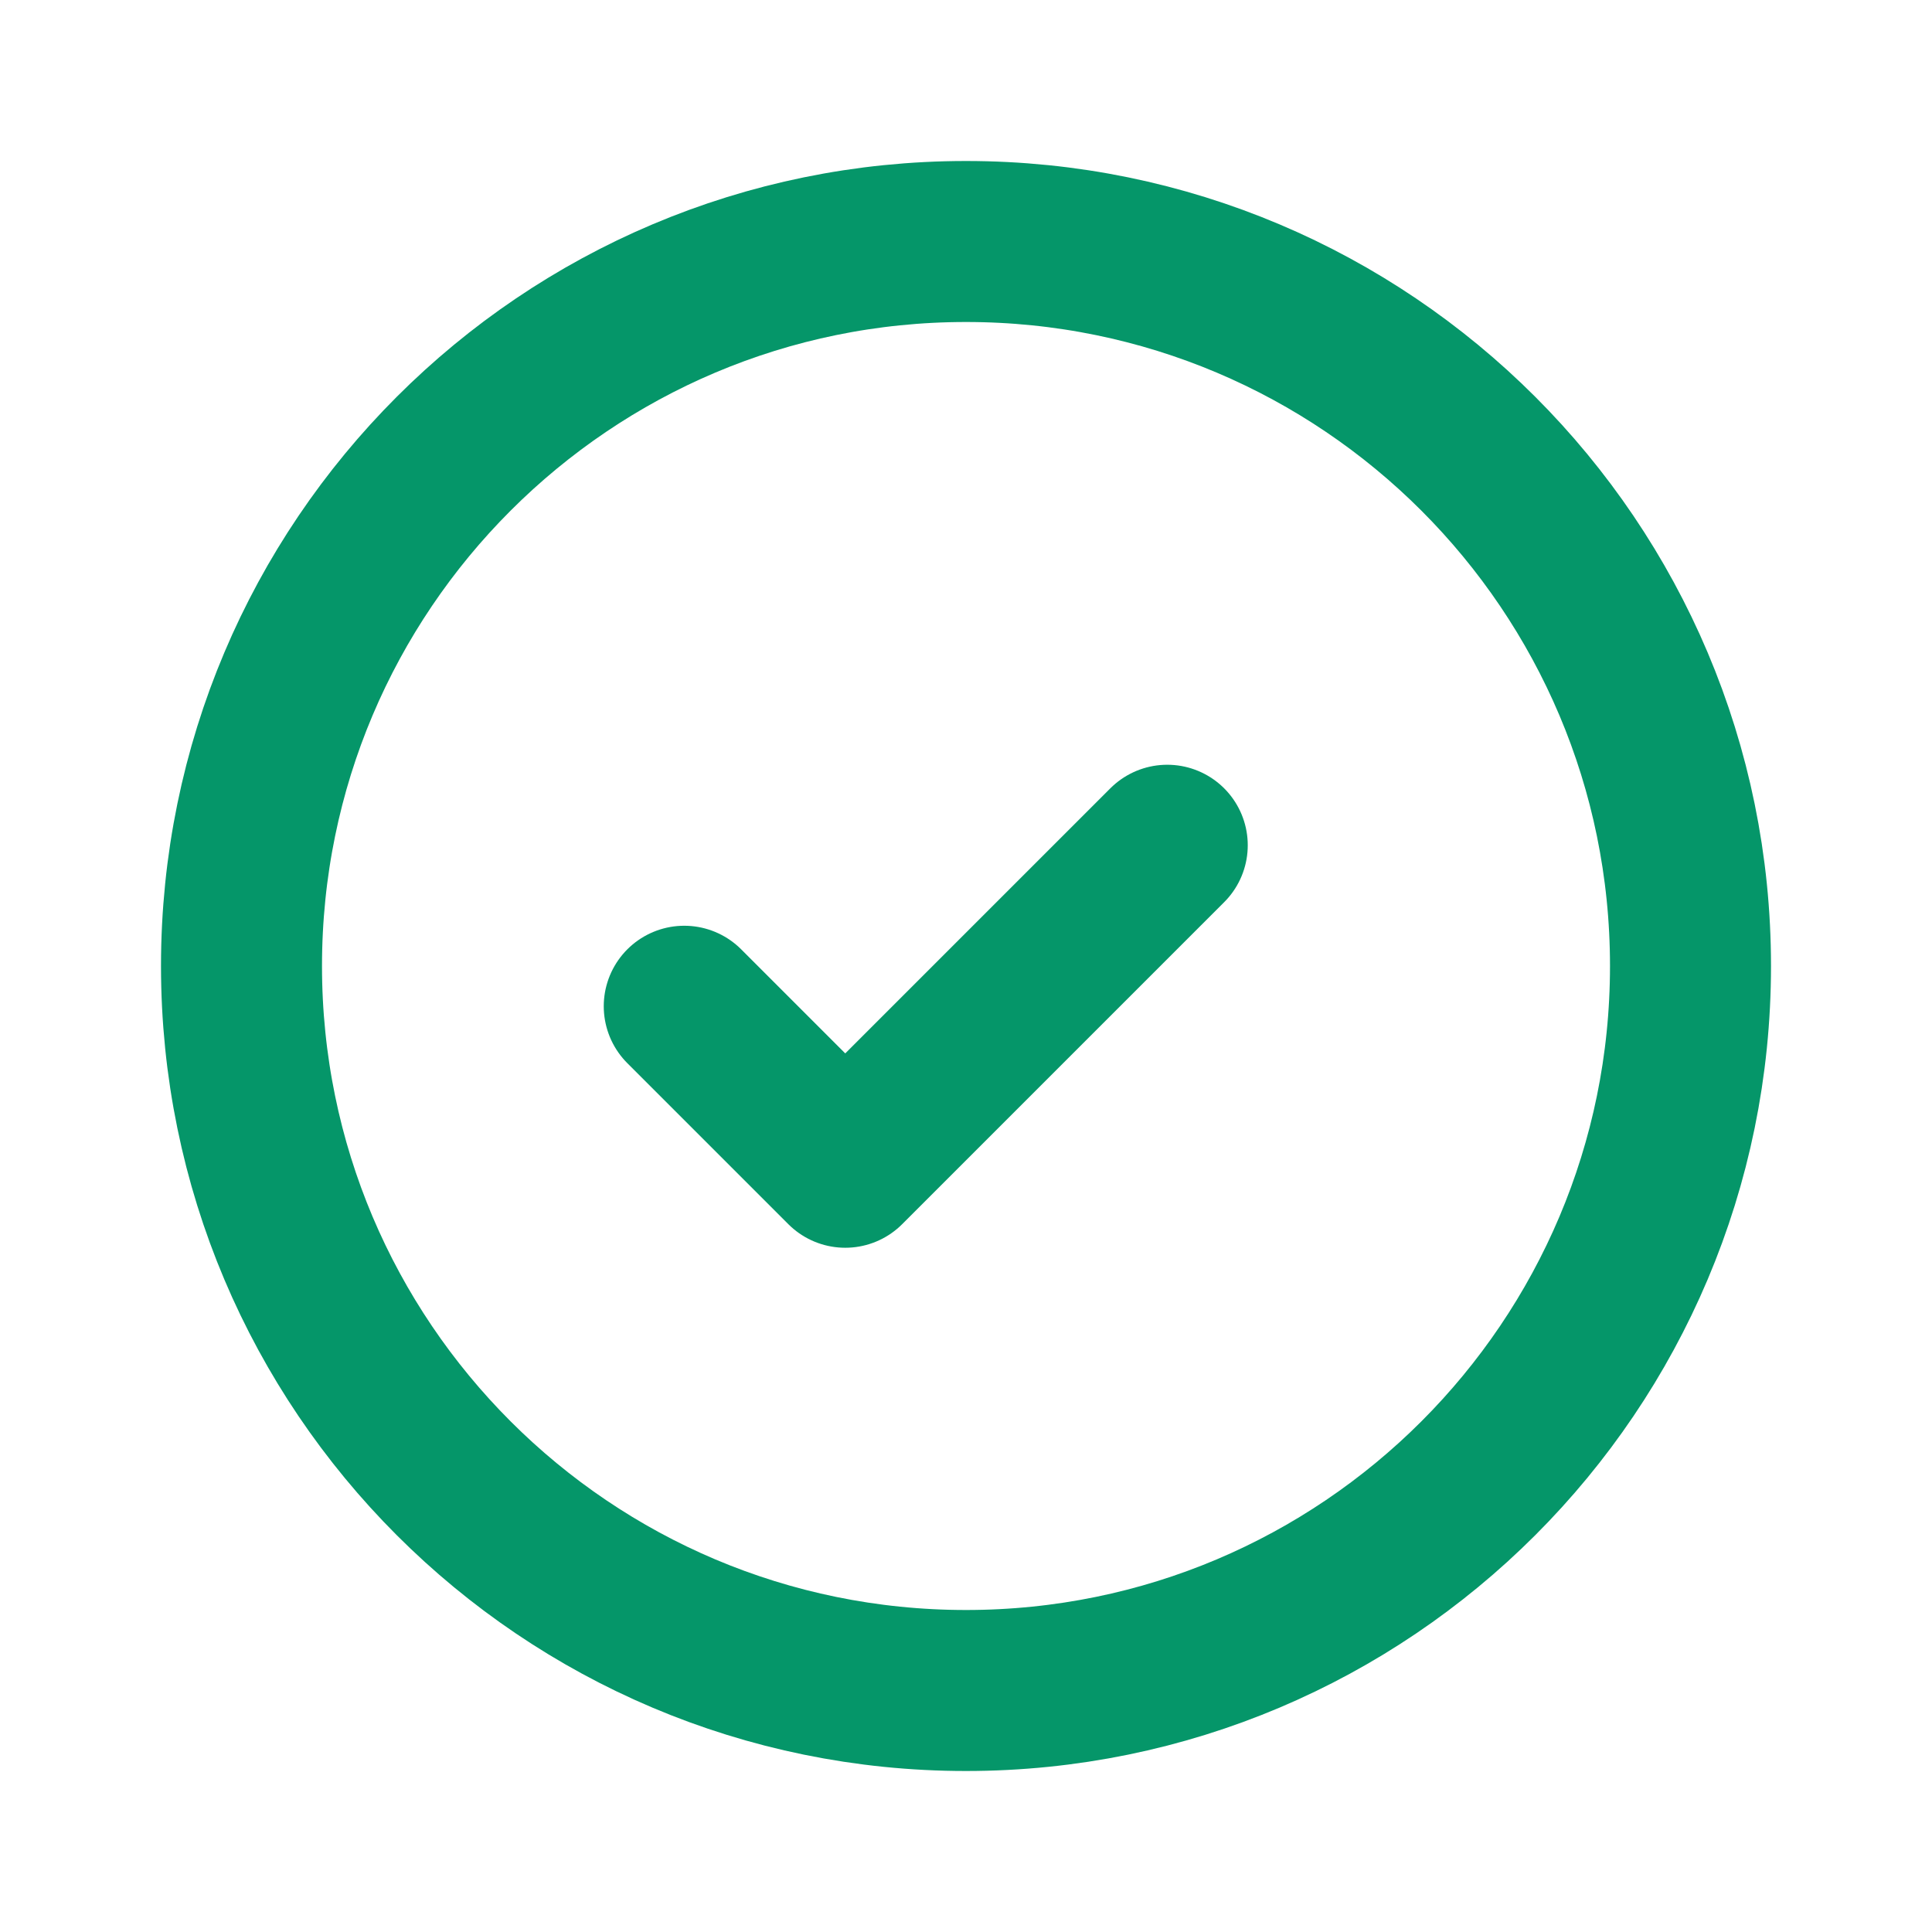
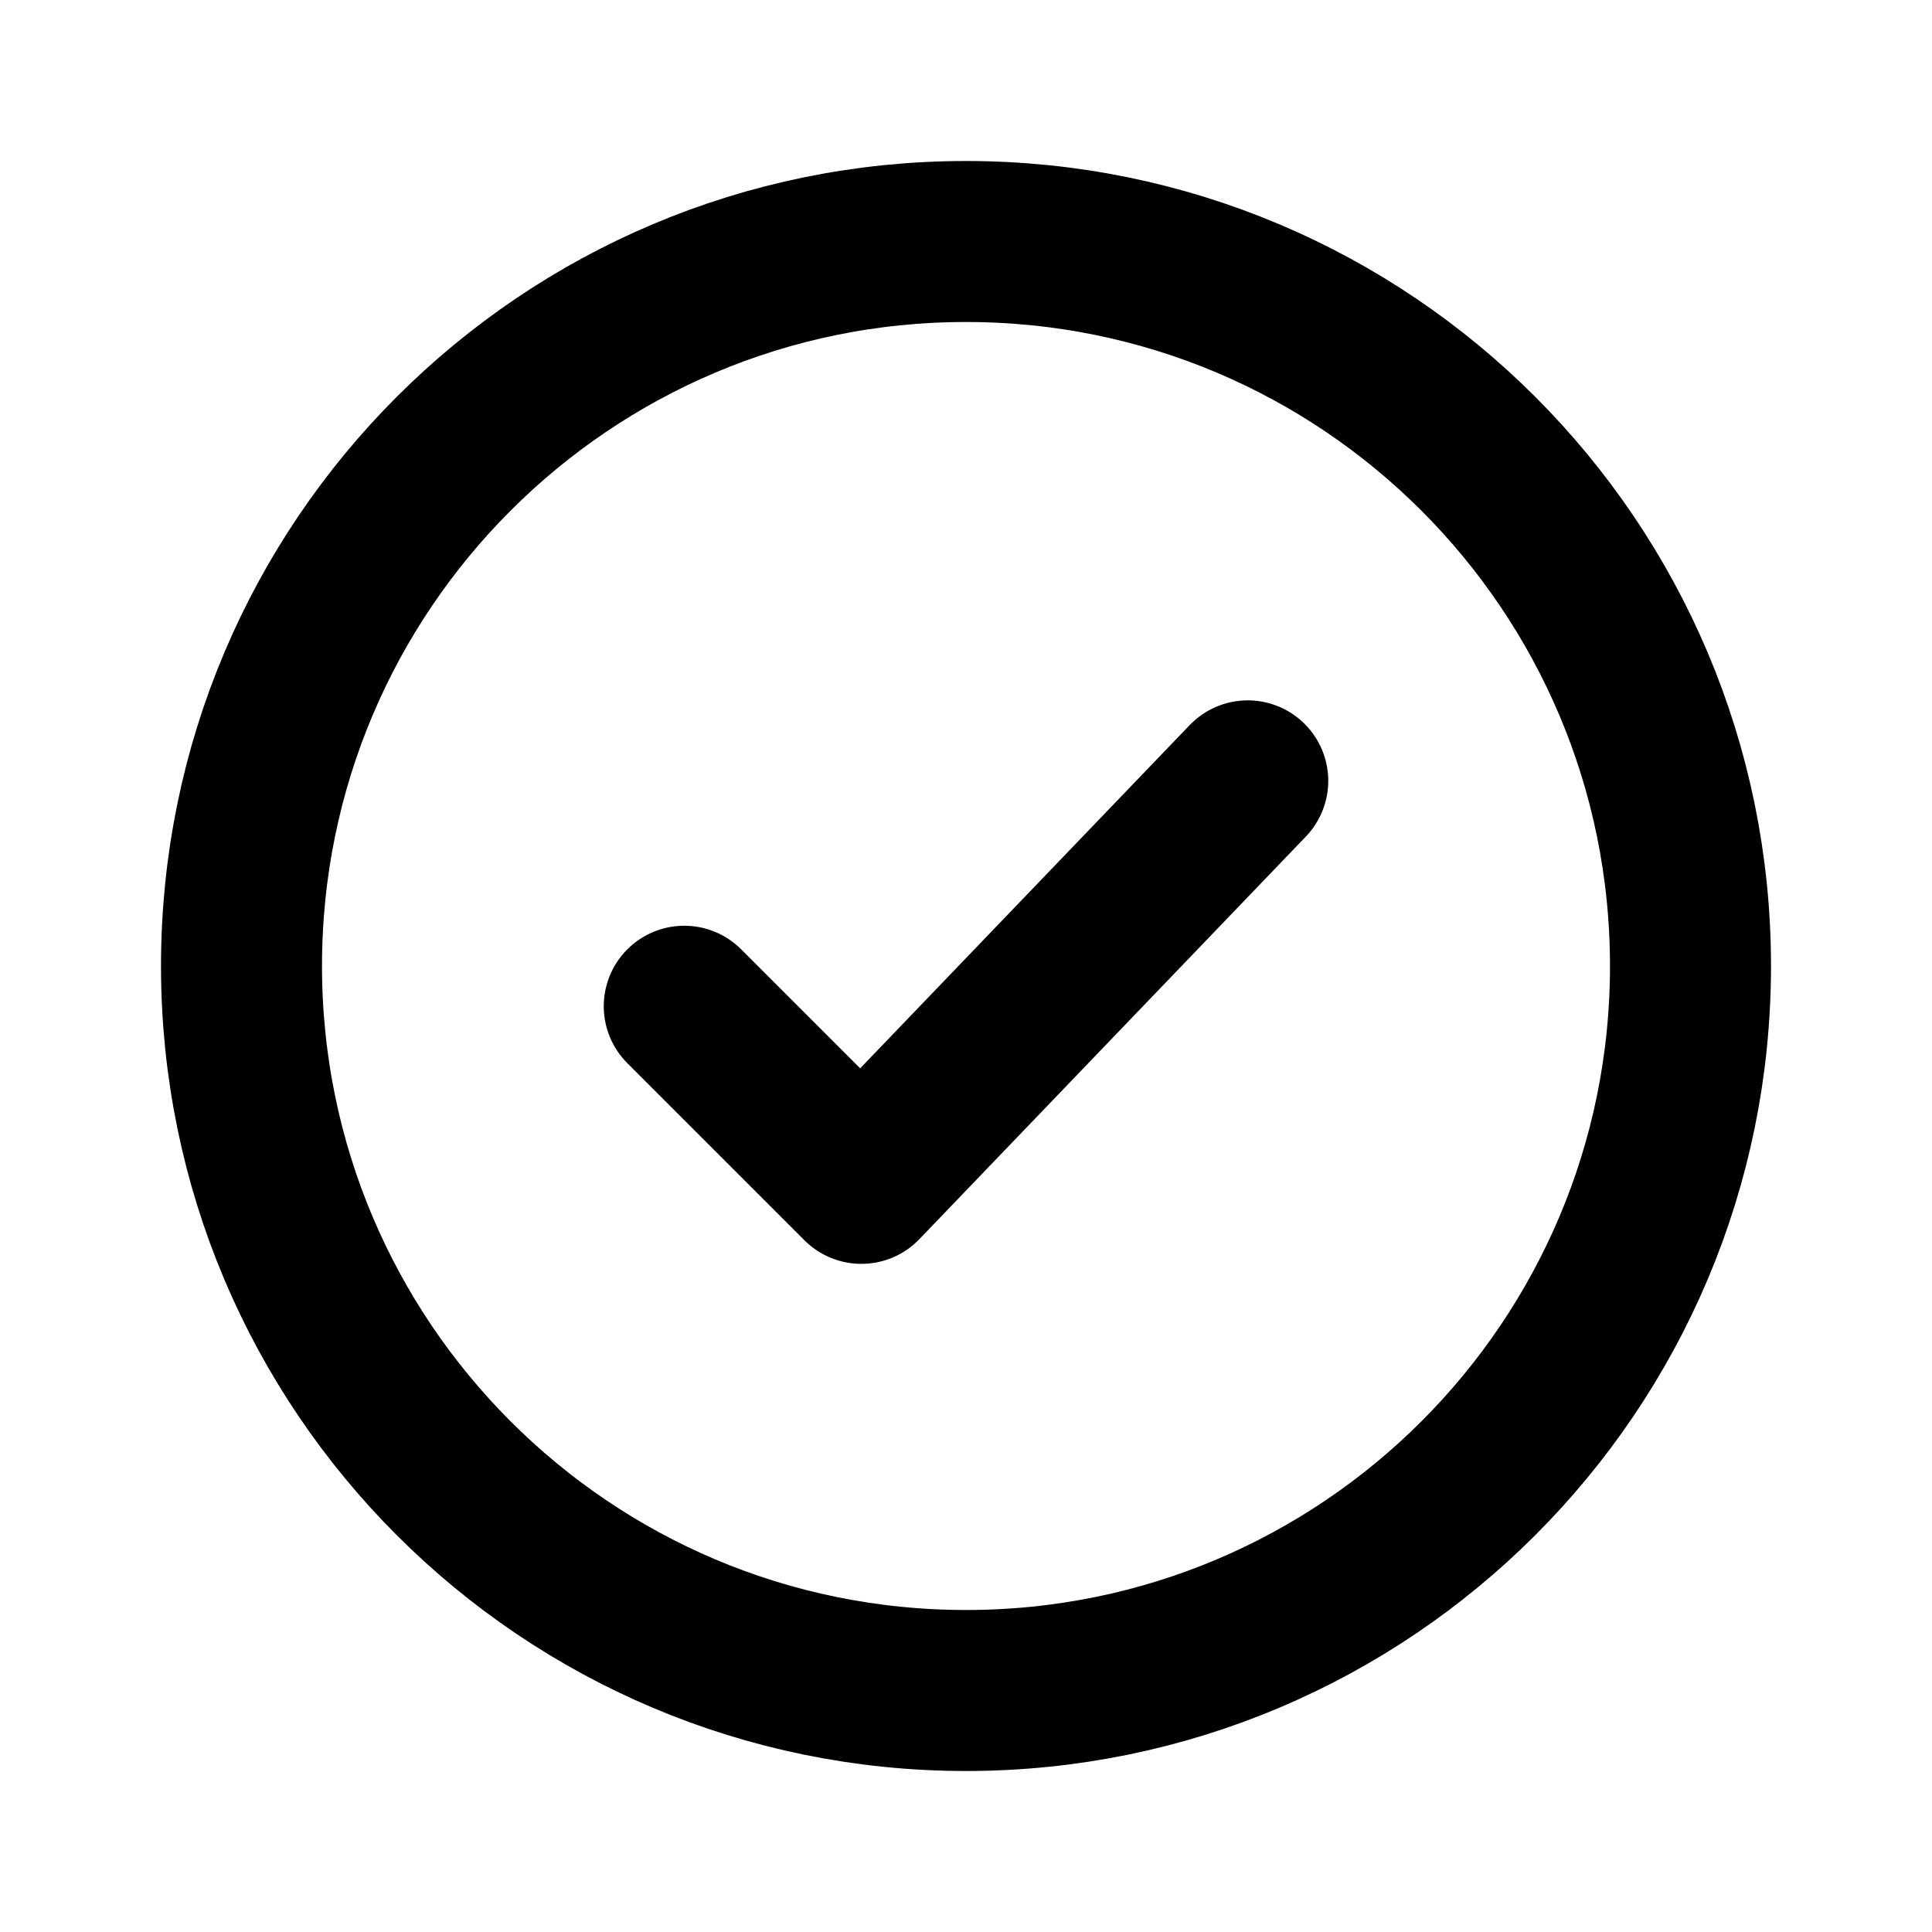
- <svg xmlns="http://www.w3.org/2000/svg" viewBox="0 0 24 24" width="24" height="24" fill="none" stroke="#059669" stroke-width="2" stroke-linecap="round" stroke-linejoin="round">
+ <svg xmlns="http://www.w3.org/2000/svg" width="24" height="24" viewBox="0 0 24 24" fill="none" stroke="currentColor" stroke-width="2" stroke-linecap="round" stroke-linejoin="round">
  <circle cx="12" cy="12" r="9" />
-   <path d="m8.5 12.5 2 2 4-4" />
+   <path d="m8.5 12.5 2.2 2.2 4.8-5" />
</svg>
